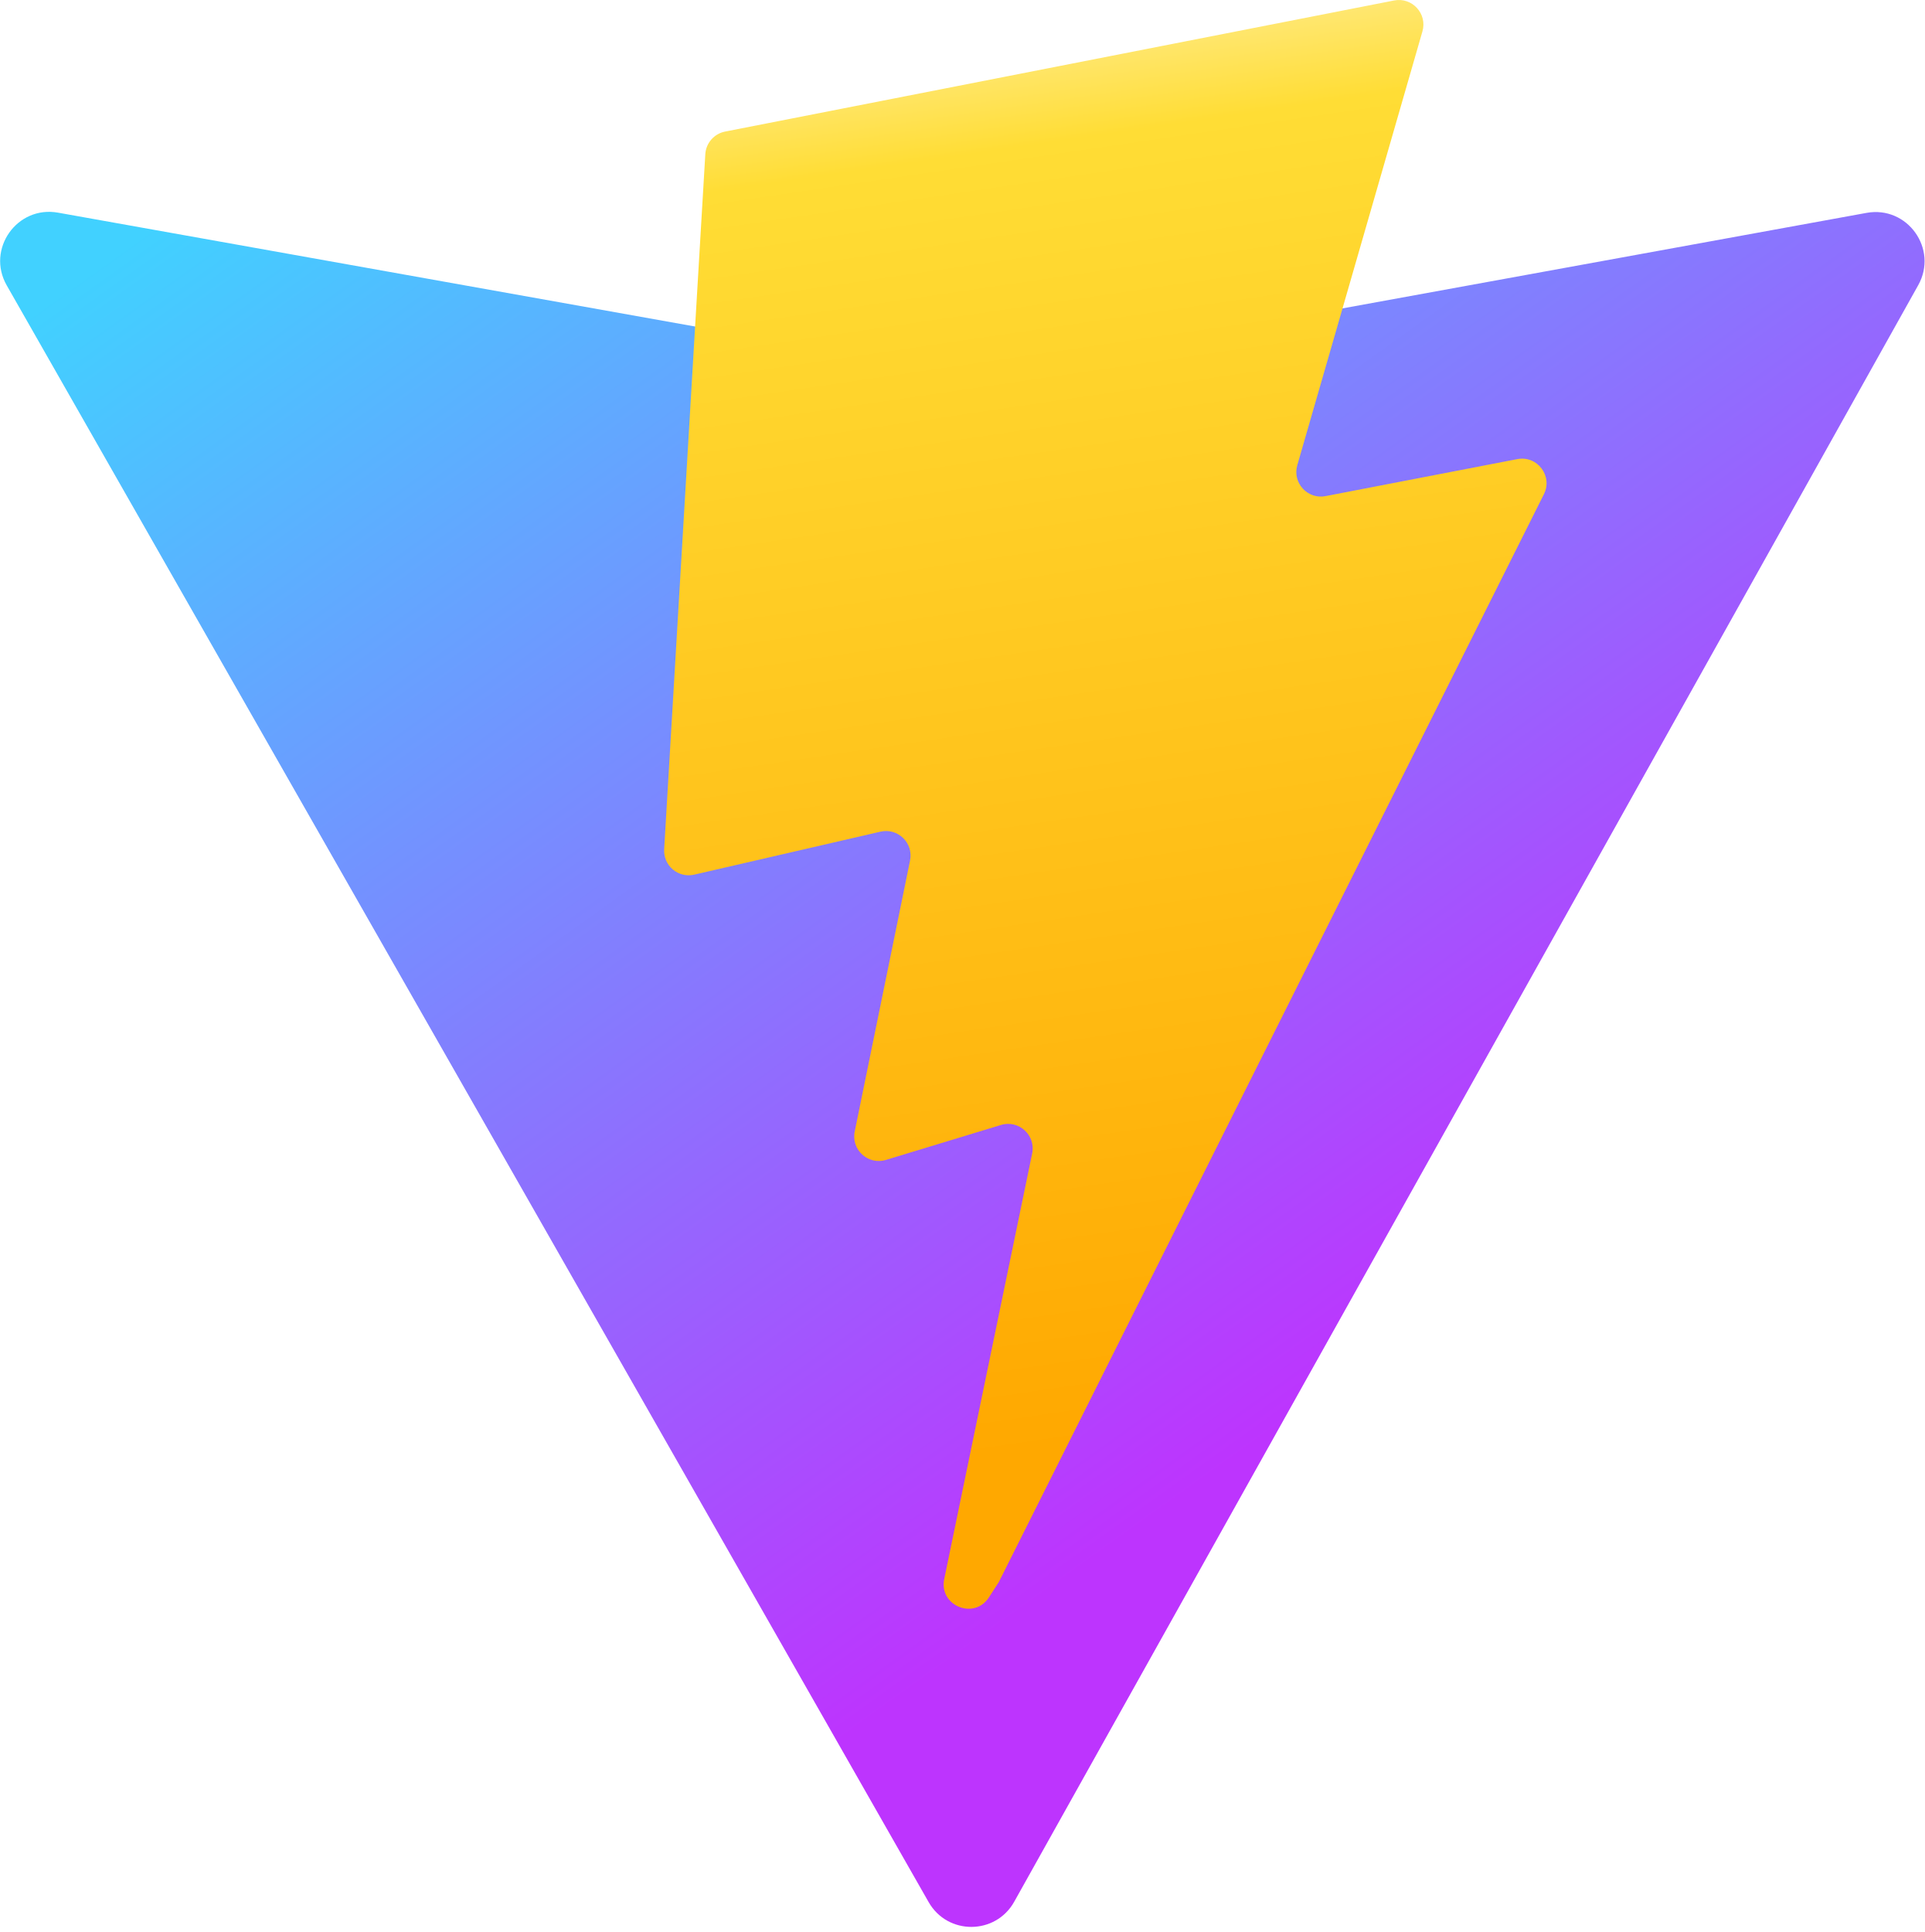
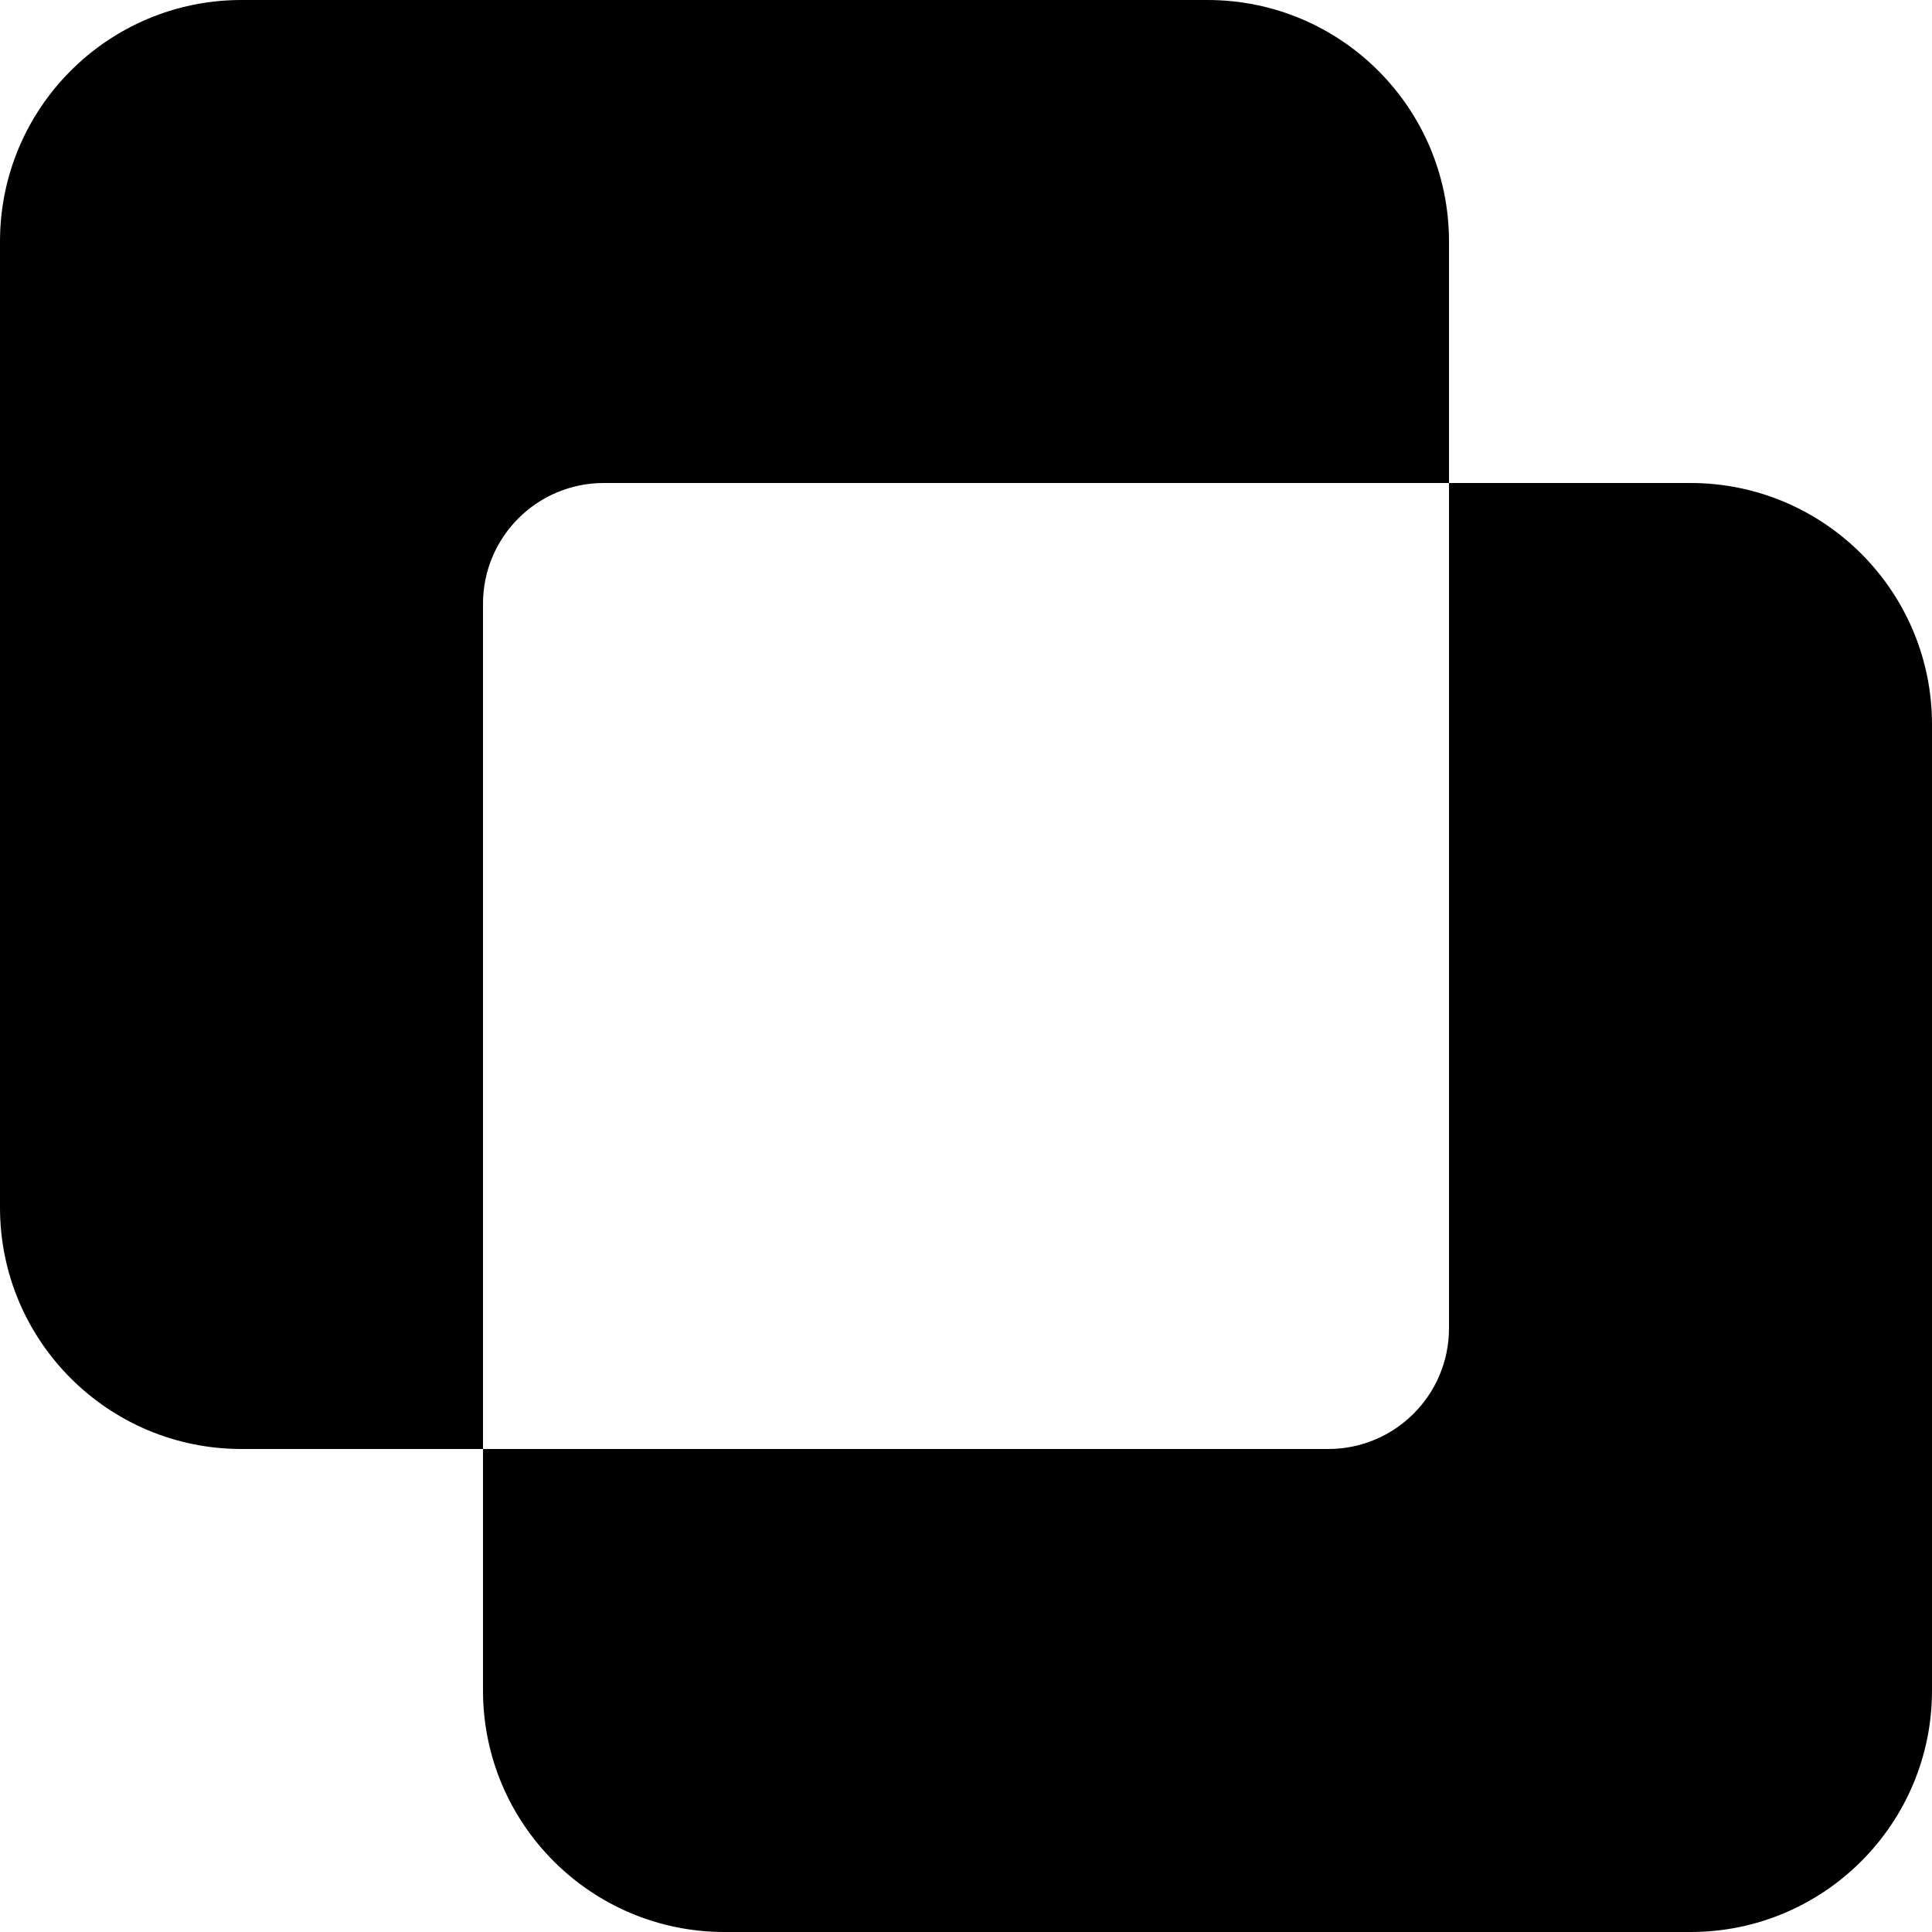
- <svg xmlns="http://www.w3.org/2000/svg" aria-hidden="true" role="img" class="iconify iconify--logos" width="31.88" height="32" preserveAspectRatio="xMidYMid meet" viewBox="0 0 256 257">
-   <defs>
-     <linearGradient id="IconifyId1813088fe1fbc01fb466" x1="-.828%" x2="57.636%" y1="7.652%" y2="78.411%">
-       <stop offset="0%" stop-color="#41D1FF" />
-       <stop offset="100%" stop-color="#BD34FE" />
-     </linearGradient>
-     <linearGradient id="IconifyId1813088fe1fbc01fb467" x1="43.376%" x2="50.316%" y1="2.242%" y2="89.03%">
-       <stop offset="0%" stop-color="#FFEA83" />
-       <stop offset="8.333%" stop-color="#FFDD35" />
-       <stop offset="100%" stop-color="#FFA800" />
-     </linearGradient>
-   </defs>
-   <path fill="url(#IconifyId1813088fe1fbc01fb466)" d="M255.153 37.938L134.897 252.976c-2.483 4.44-8.862 4.466-11.382.048L.875 37.958c-2.746-4.814 1.371-10.646 6.827-9.67l120.385 21.517a6.537 6.537 0 0 0 2.322-.004l117.867-21.483c5.438-.991 9.574 4.796 6.877 9.62Z" />
-   <path fill="url(#IconifyId1813088fe1fbc01fb467)" d="M185.432.063L96.44 17.501a3.268 3.268 0 0 0-2.634 3.014l-5.474 92.456a3.268 3.268 0 0 0 3.997 3.378l24.777-5.718c2.318-.535 4.413 1.507 3.936 3.838l-7.361 36.047c-.495 2.426 1.782 4.5 4.151 3.78l15.304-4.649c2.372-.72 4.652 1.36 4.15 3.788l-11.698 56.621c-.732 3.542 3.979 5.473 5.943 2.437l1.313-2.028l72.516-144.72c1.215-2.423-.88-5.186-3.54-4.672l-25.505 4.922c-2.396.462-4.435-1.77-3.759-4.114l16.646-57.705c.677-2.35-1.37-4.583-3.769-4.113Z" />
+ <svg xmlns="http://www.w3.org/2000/svg" width="16" height="16" fill="currentColor" class="bi bi-exclude" viewBox="0 0 16 16">
+   <path d="M0 2a2 2 0 0 1 2-2h8a2 2 0 0 1 2 2v2h2a2 2 0 0 1 2 2v8a2 2 0 0 1-2 2H6a2 2 0 0 1-2-2v-2H2a2 2 0 0 1-2-2V2zm12 2H5a1 1 0 0 0-1 1v7h7a1 1 0 0 0 1-1V4z" />
</svg>
